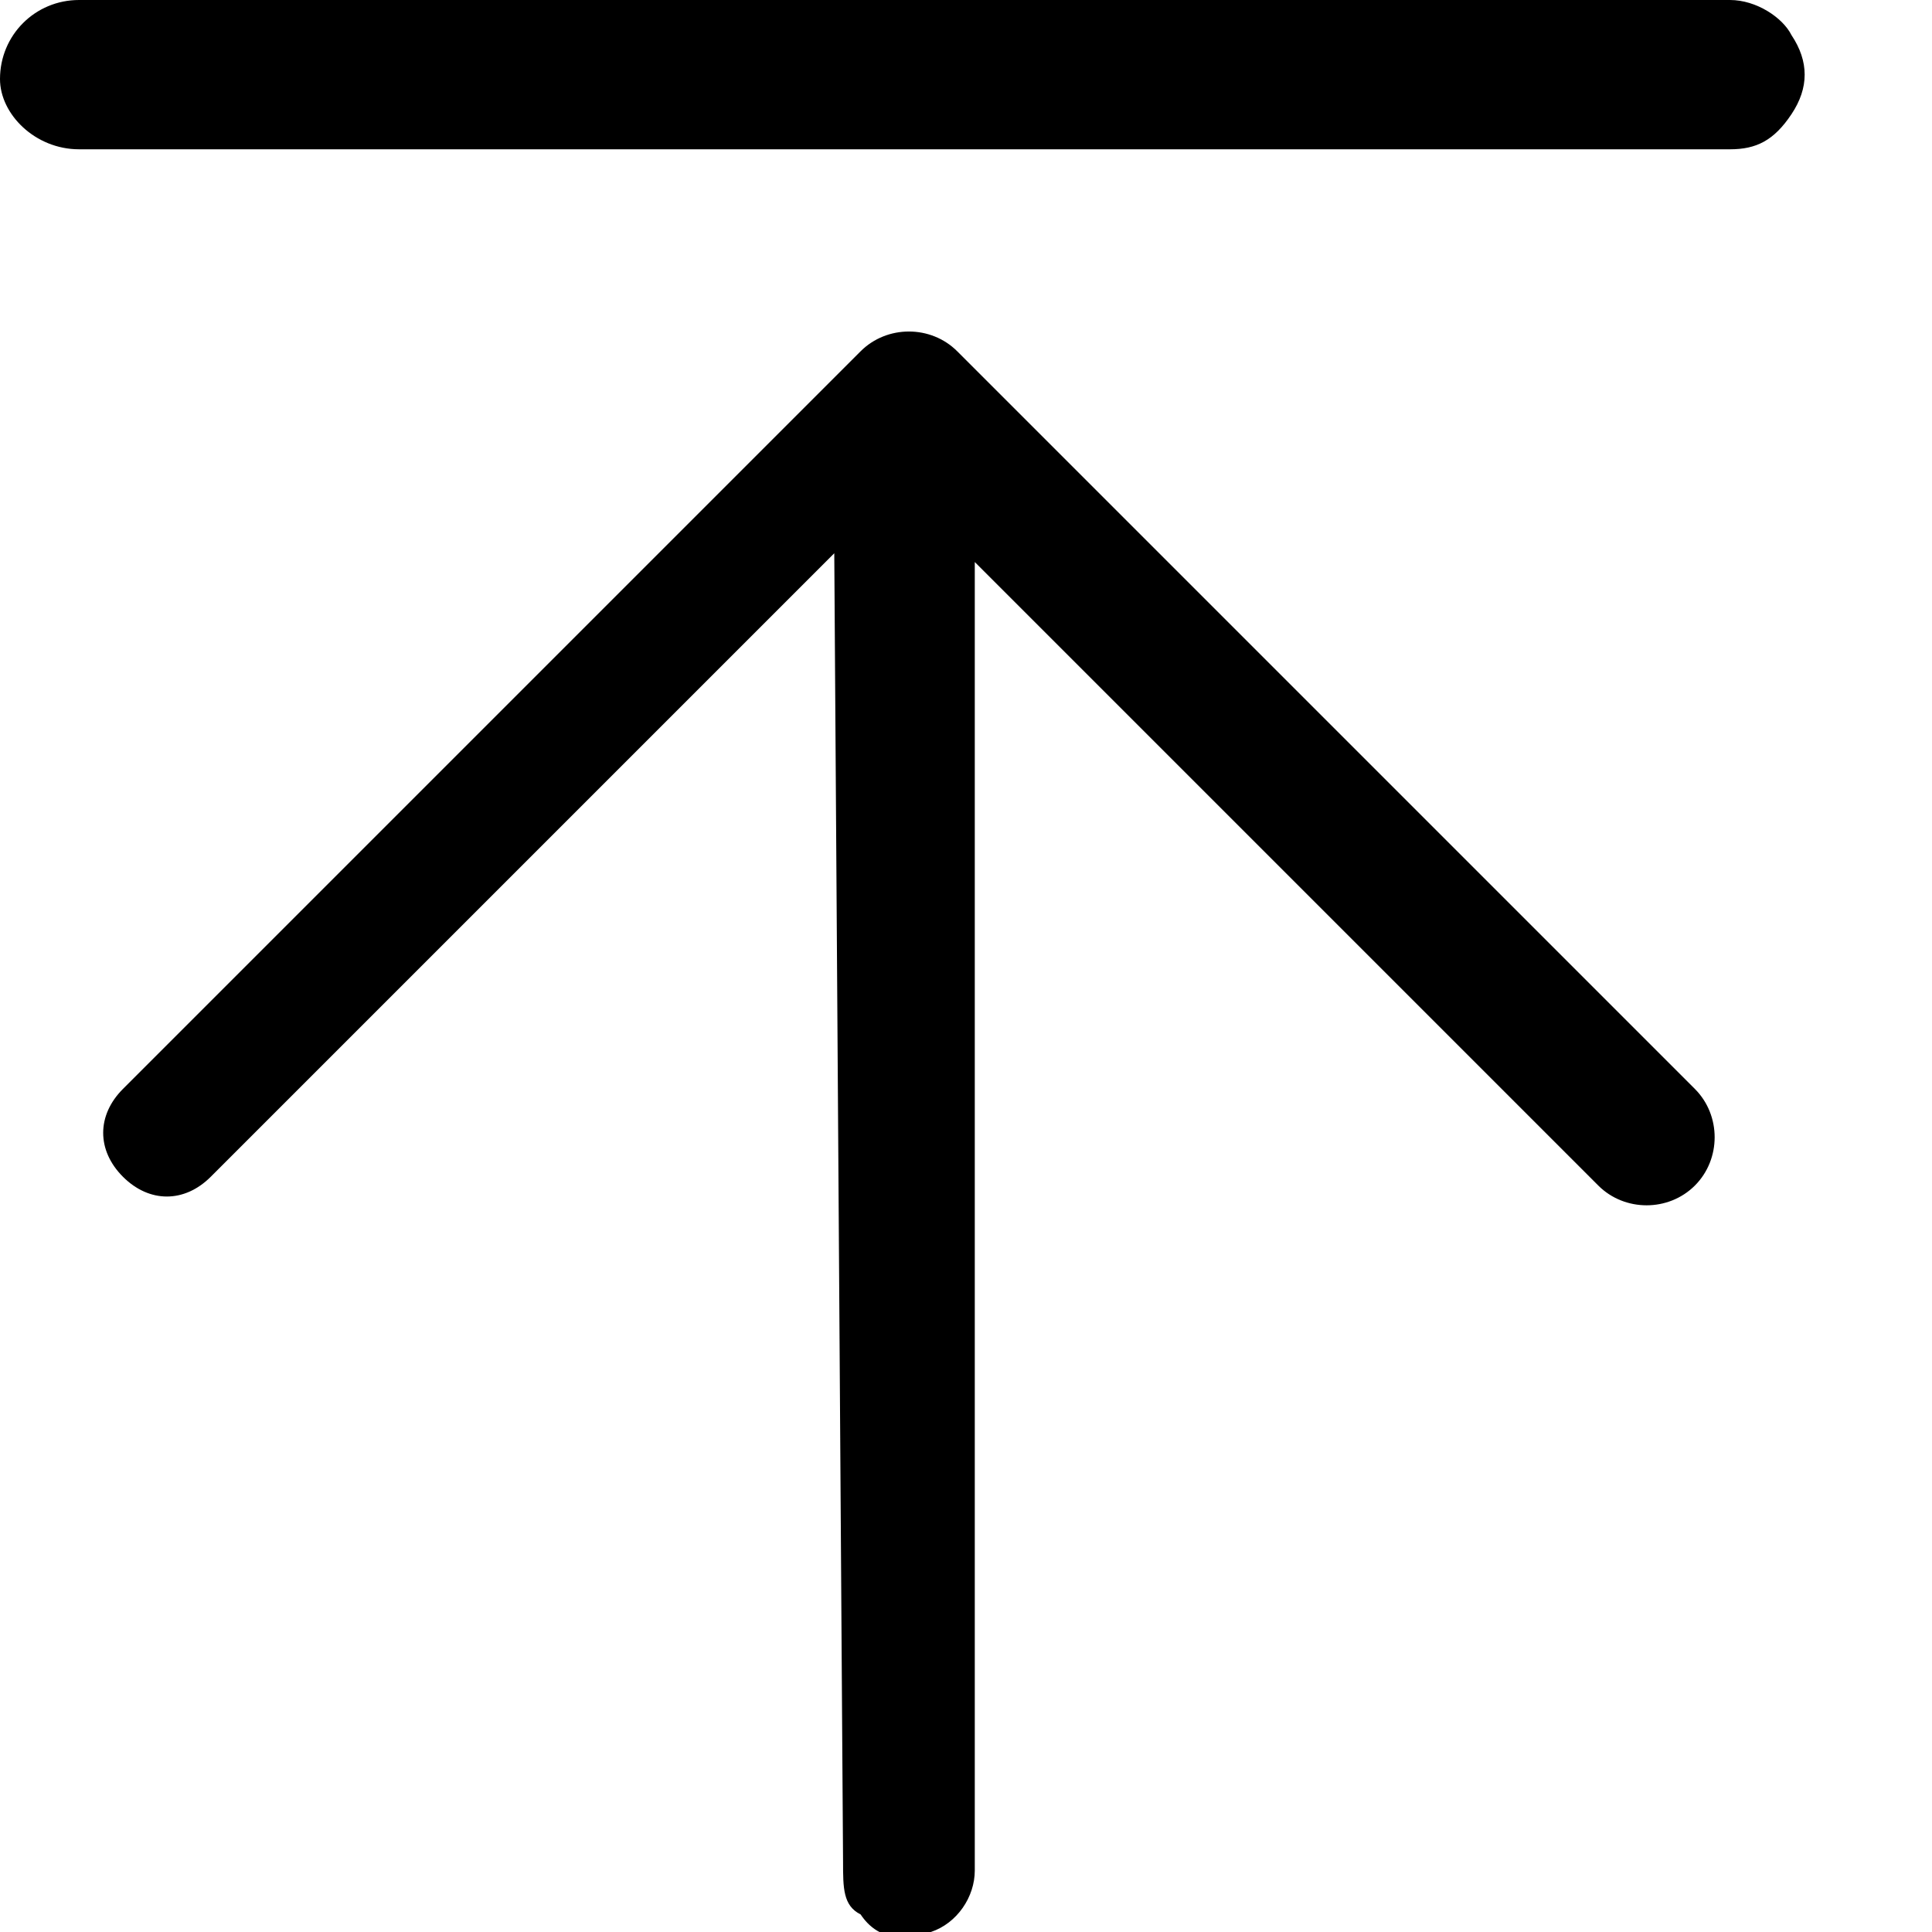
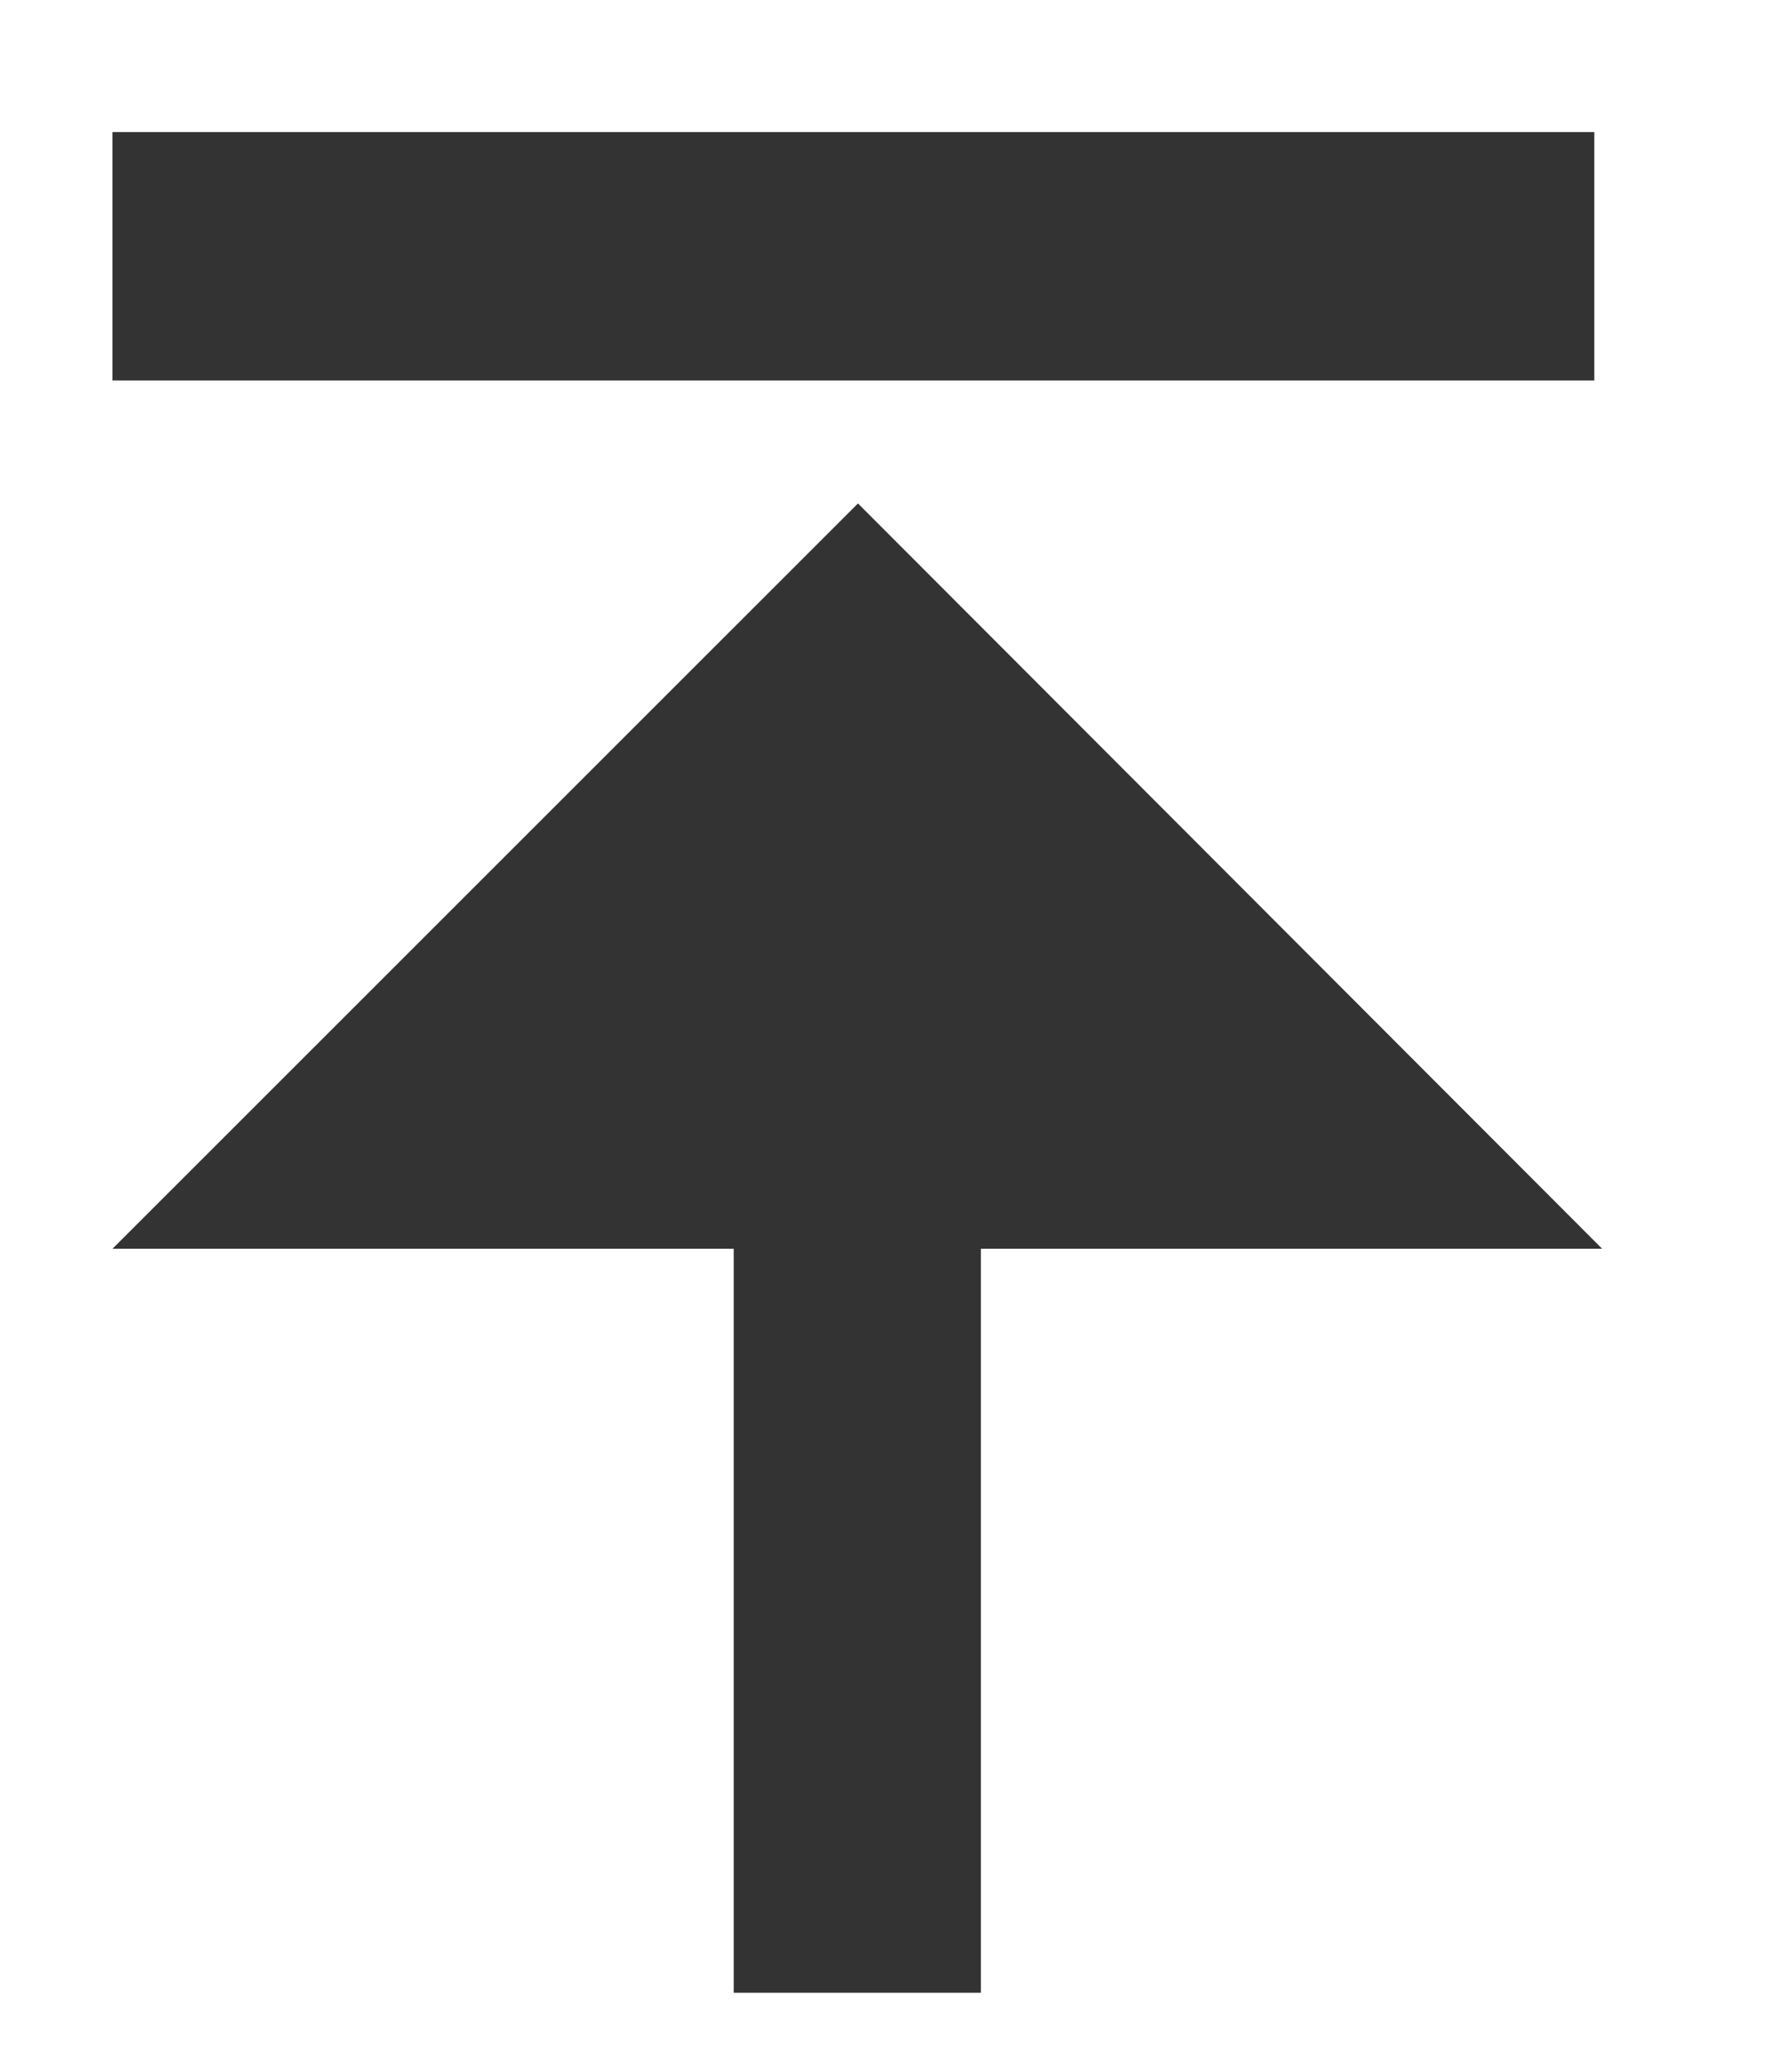
- <svg xmlns="http://www.w3.org/2000/svg" version="1.1" id="图层_1" x="0px" y="0px" viewBox="0 0 22 22" style="enable-background:new 0 0 22 22;" xml:space="preserve">
+ <svg xmlns="http://www.w3.org/2000/svg" version="1.1" id="图层_1" x="0px" y="0px" viewBox="0 0 137 158" style="enable-background:new 0 0 137 158;" xml:space="preserve">
+   <style type="text/css">
+ 	.st0{fill:#333333;}
+ </style>
  <g>
-     <g>
-       <path d="M9.8,4c0.3-0.3,0.8-0.3,1.1,0l8.4,8.4c0.3,0.3,0.3,0.8,0,1.1c-0.3,0.3-0.8,0.3-1.1,0l-7.1-7.1l0,14.9    c0,0.3-0.2,0.6-0.5,0.7c-0.3,0.1-0.6,0.1-0.8-0.2c-0.2-0.1-0.2-0.3-0.2-0.6L9.5,6.3l-7.1,7.1c-0.3,0.3-0.7,0.3-1,0    c-0.3-0.3-0.3-0.7,0-1L9.8,4z M0.9,0h18.8c0.3,0,0.6,0.2,0.7,0.4c0.2,0.3,0.2,0.6,0,0.9c-0.2,0.3-0.4,0.4-0.7,0.4H0.9    C0.4,1.7,0,1.3,0,0.9C0,0.4,0.4,0,0.9,0L0.9,0z" />
-     </g>
+     <rect x="8.6" y="10.1" class="st0" width="113.3" height="19" />
+     <polygon class="st0" points="122.5,95.5 75,95.5 75,152.4 56.1,152.4 56.1,95.5 8.6,95.5 65.6,38.5  " />
+     <path class="st0" d="M122.5,95.5" />
  </g>
</svg>
